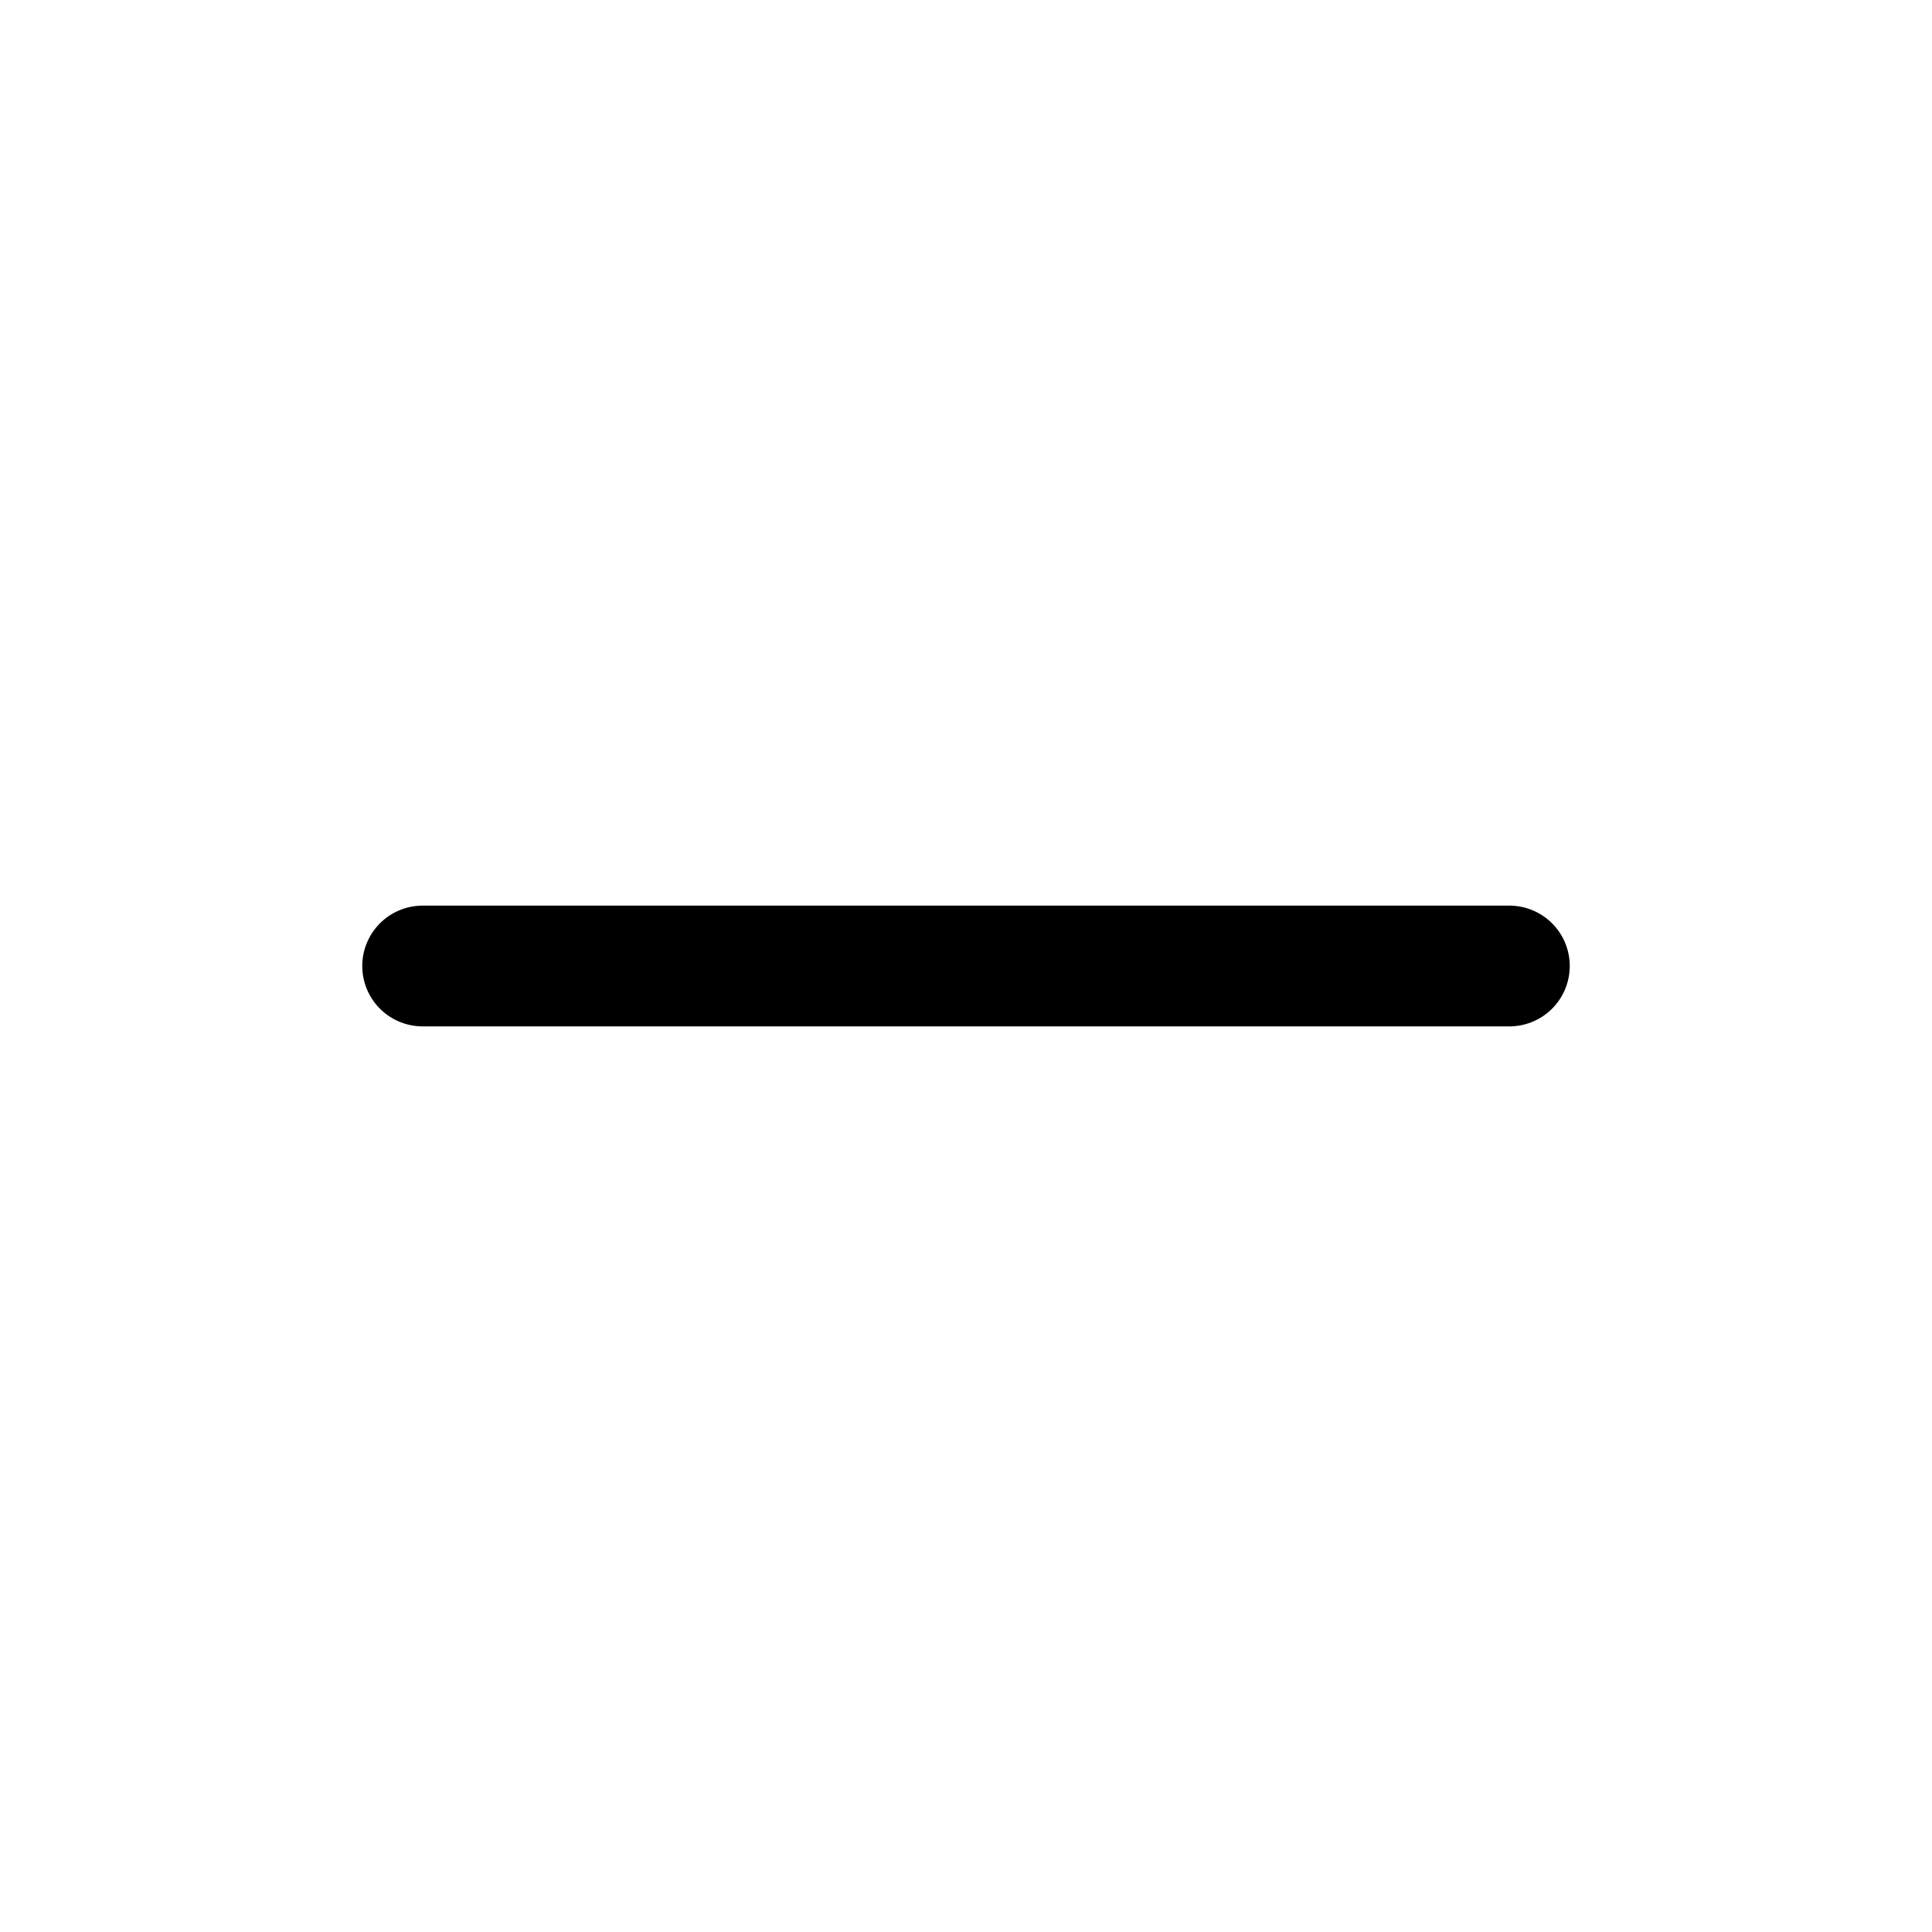
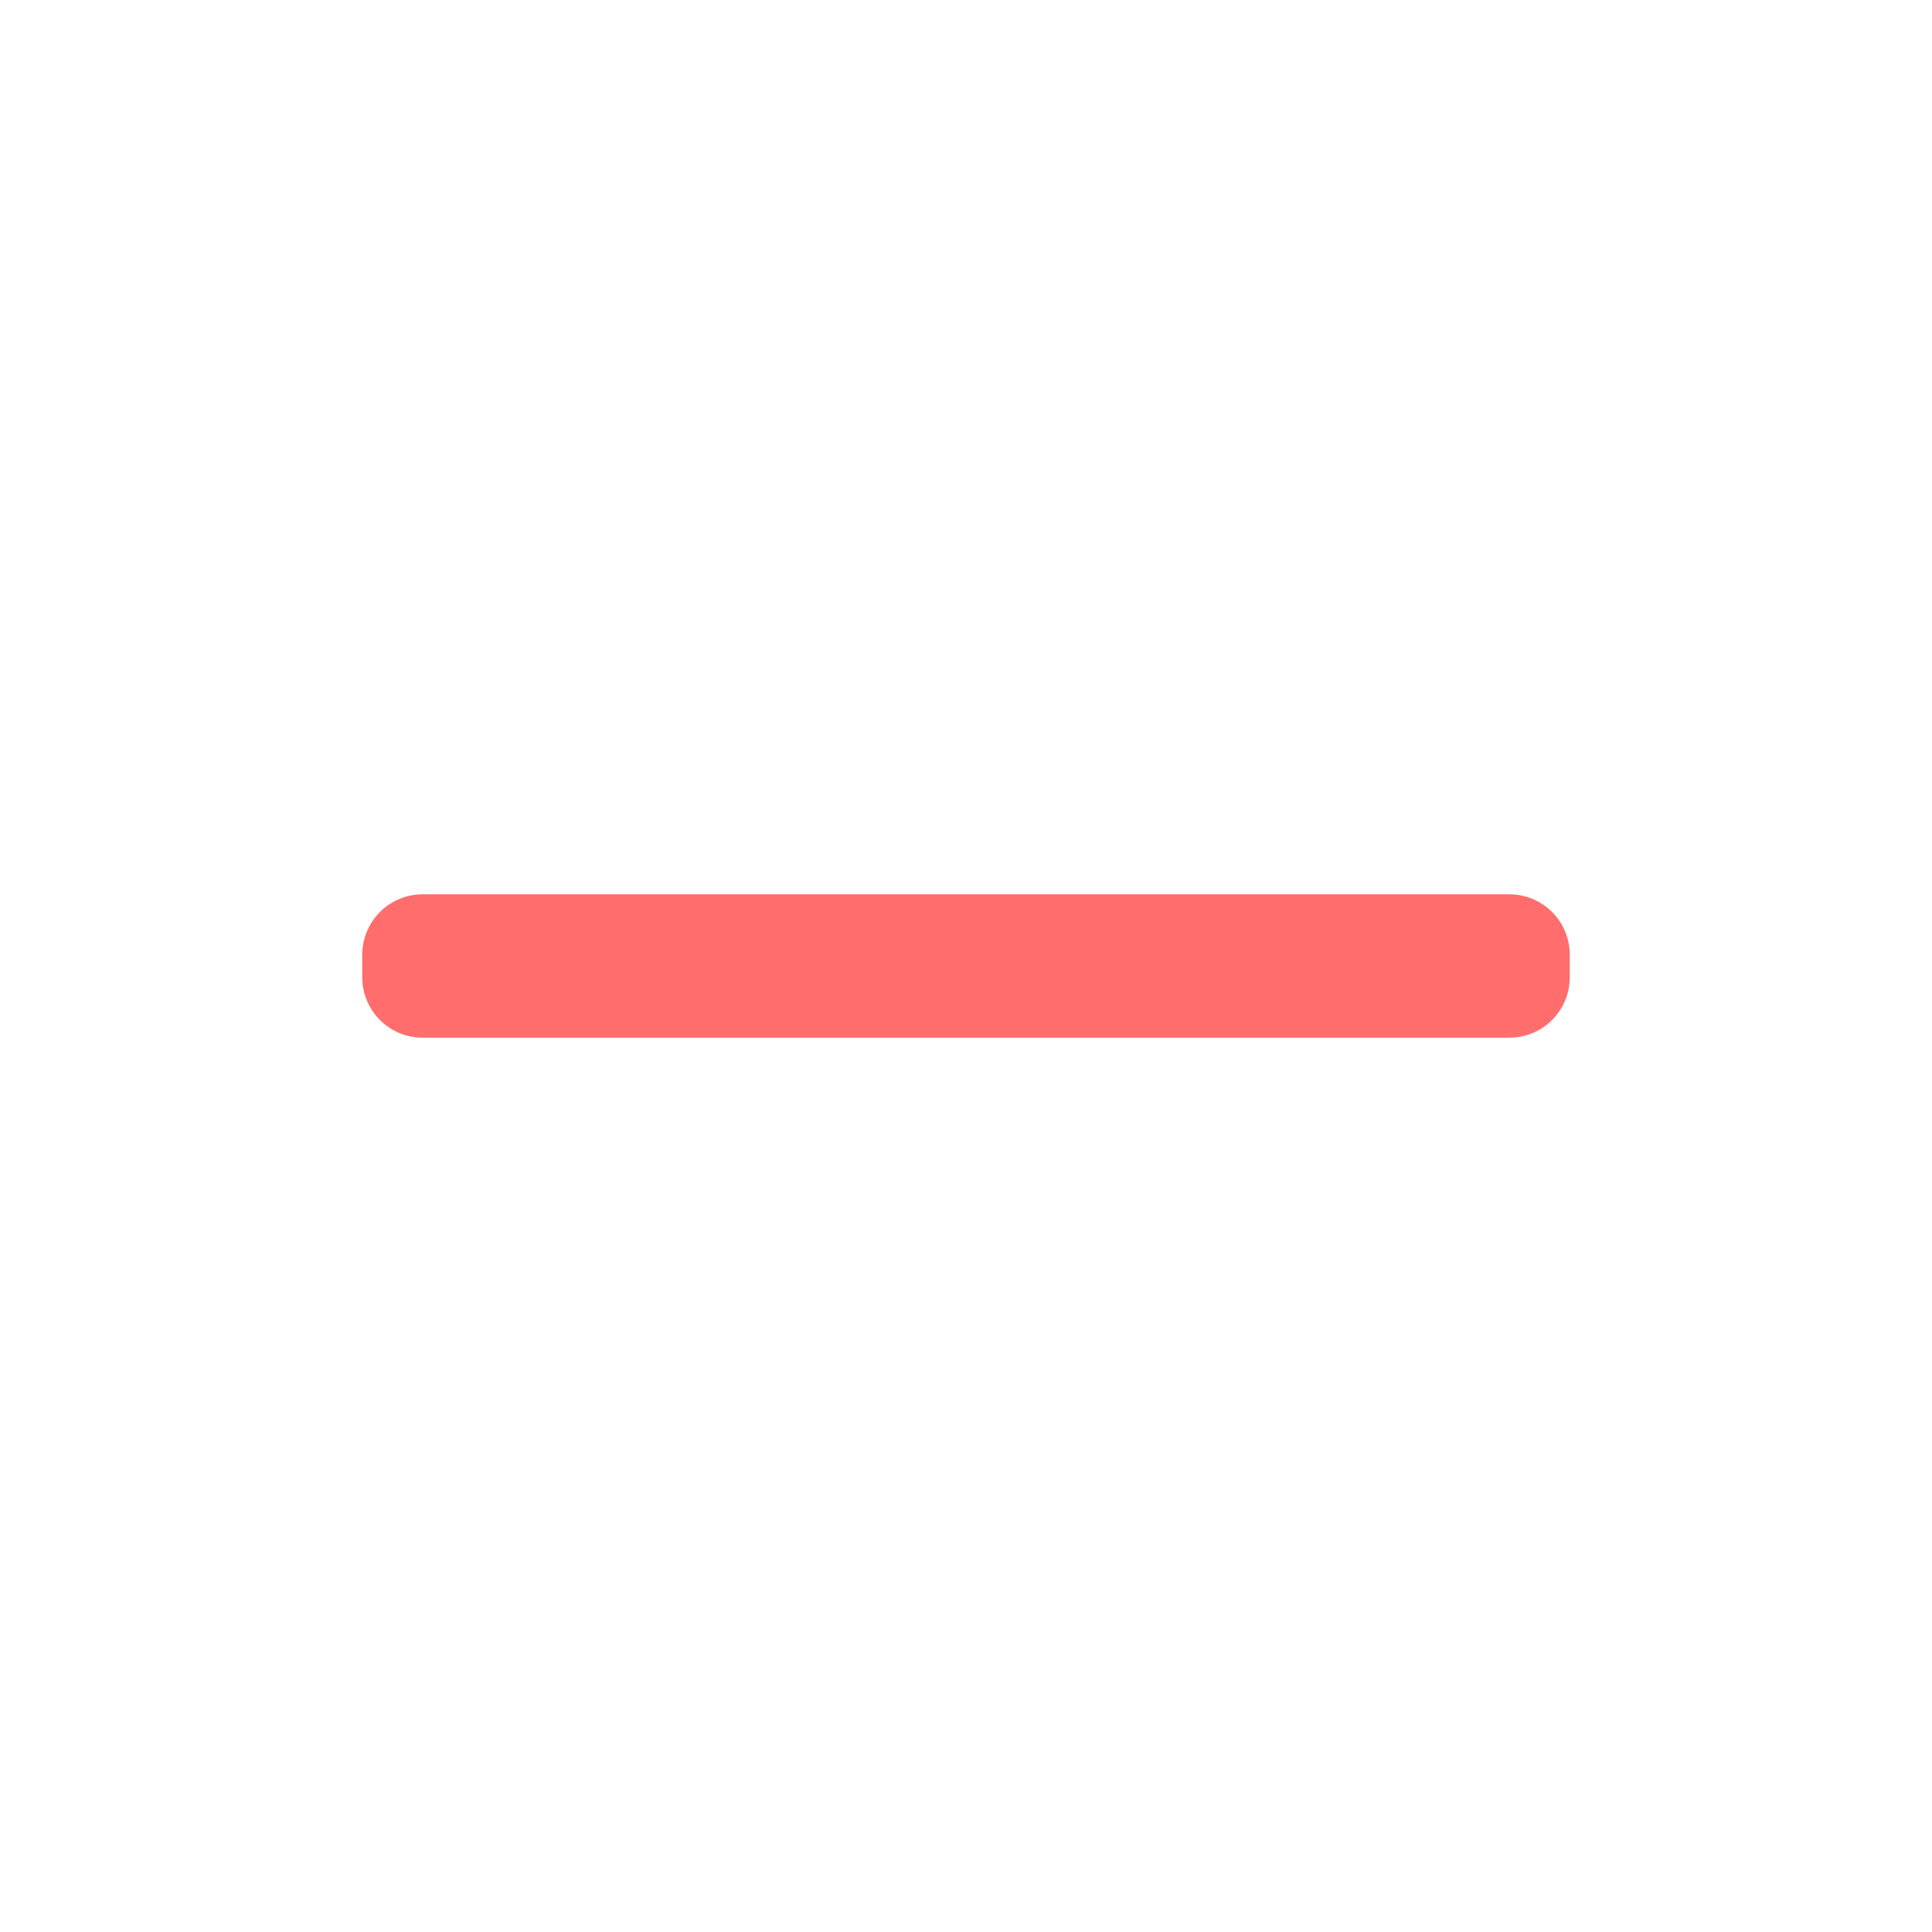
- <svg xmlns="http://www.w3.org/2000/svg" class="ionicon" viewBox="0 0 512 512">
-   <path fill="none" stroke="currentColor" stroke-linecap="round" stroke-linejoin="round" stroke-width="32" d="M400 256H112" />
+ <svg xmlns="http://www.w3.org/2000/svg" version="1.1" id="Layer_1" x="0px" y="0px" viewBox="0 0 512 512" style="enable-background:new 0 0 512 512;" xml:space="preserve">
+   <style type="text/css">
+ 	.st0{fill:none;stroke:#FF6D6D;stroke-width:32;stroke-linecap:round;stroke-linejoin:round;}
+ </style>
+   <g>
+     <rect x="112" y="253" class="st0" width="288" height="6" />
+   </g>
</svg>
